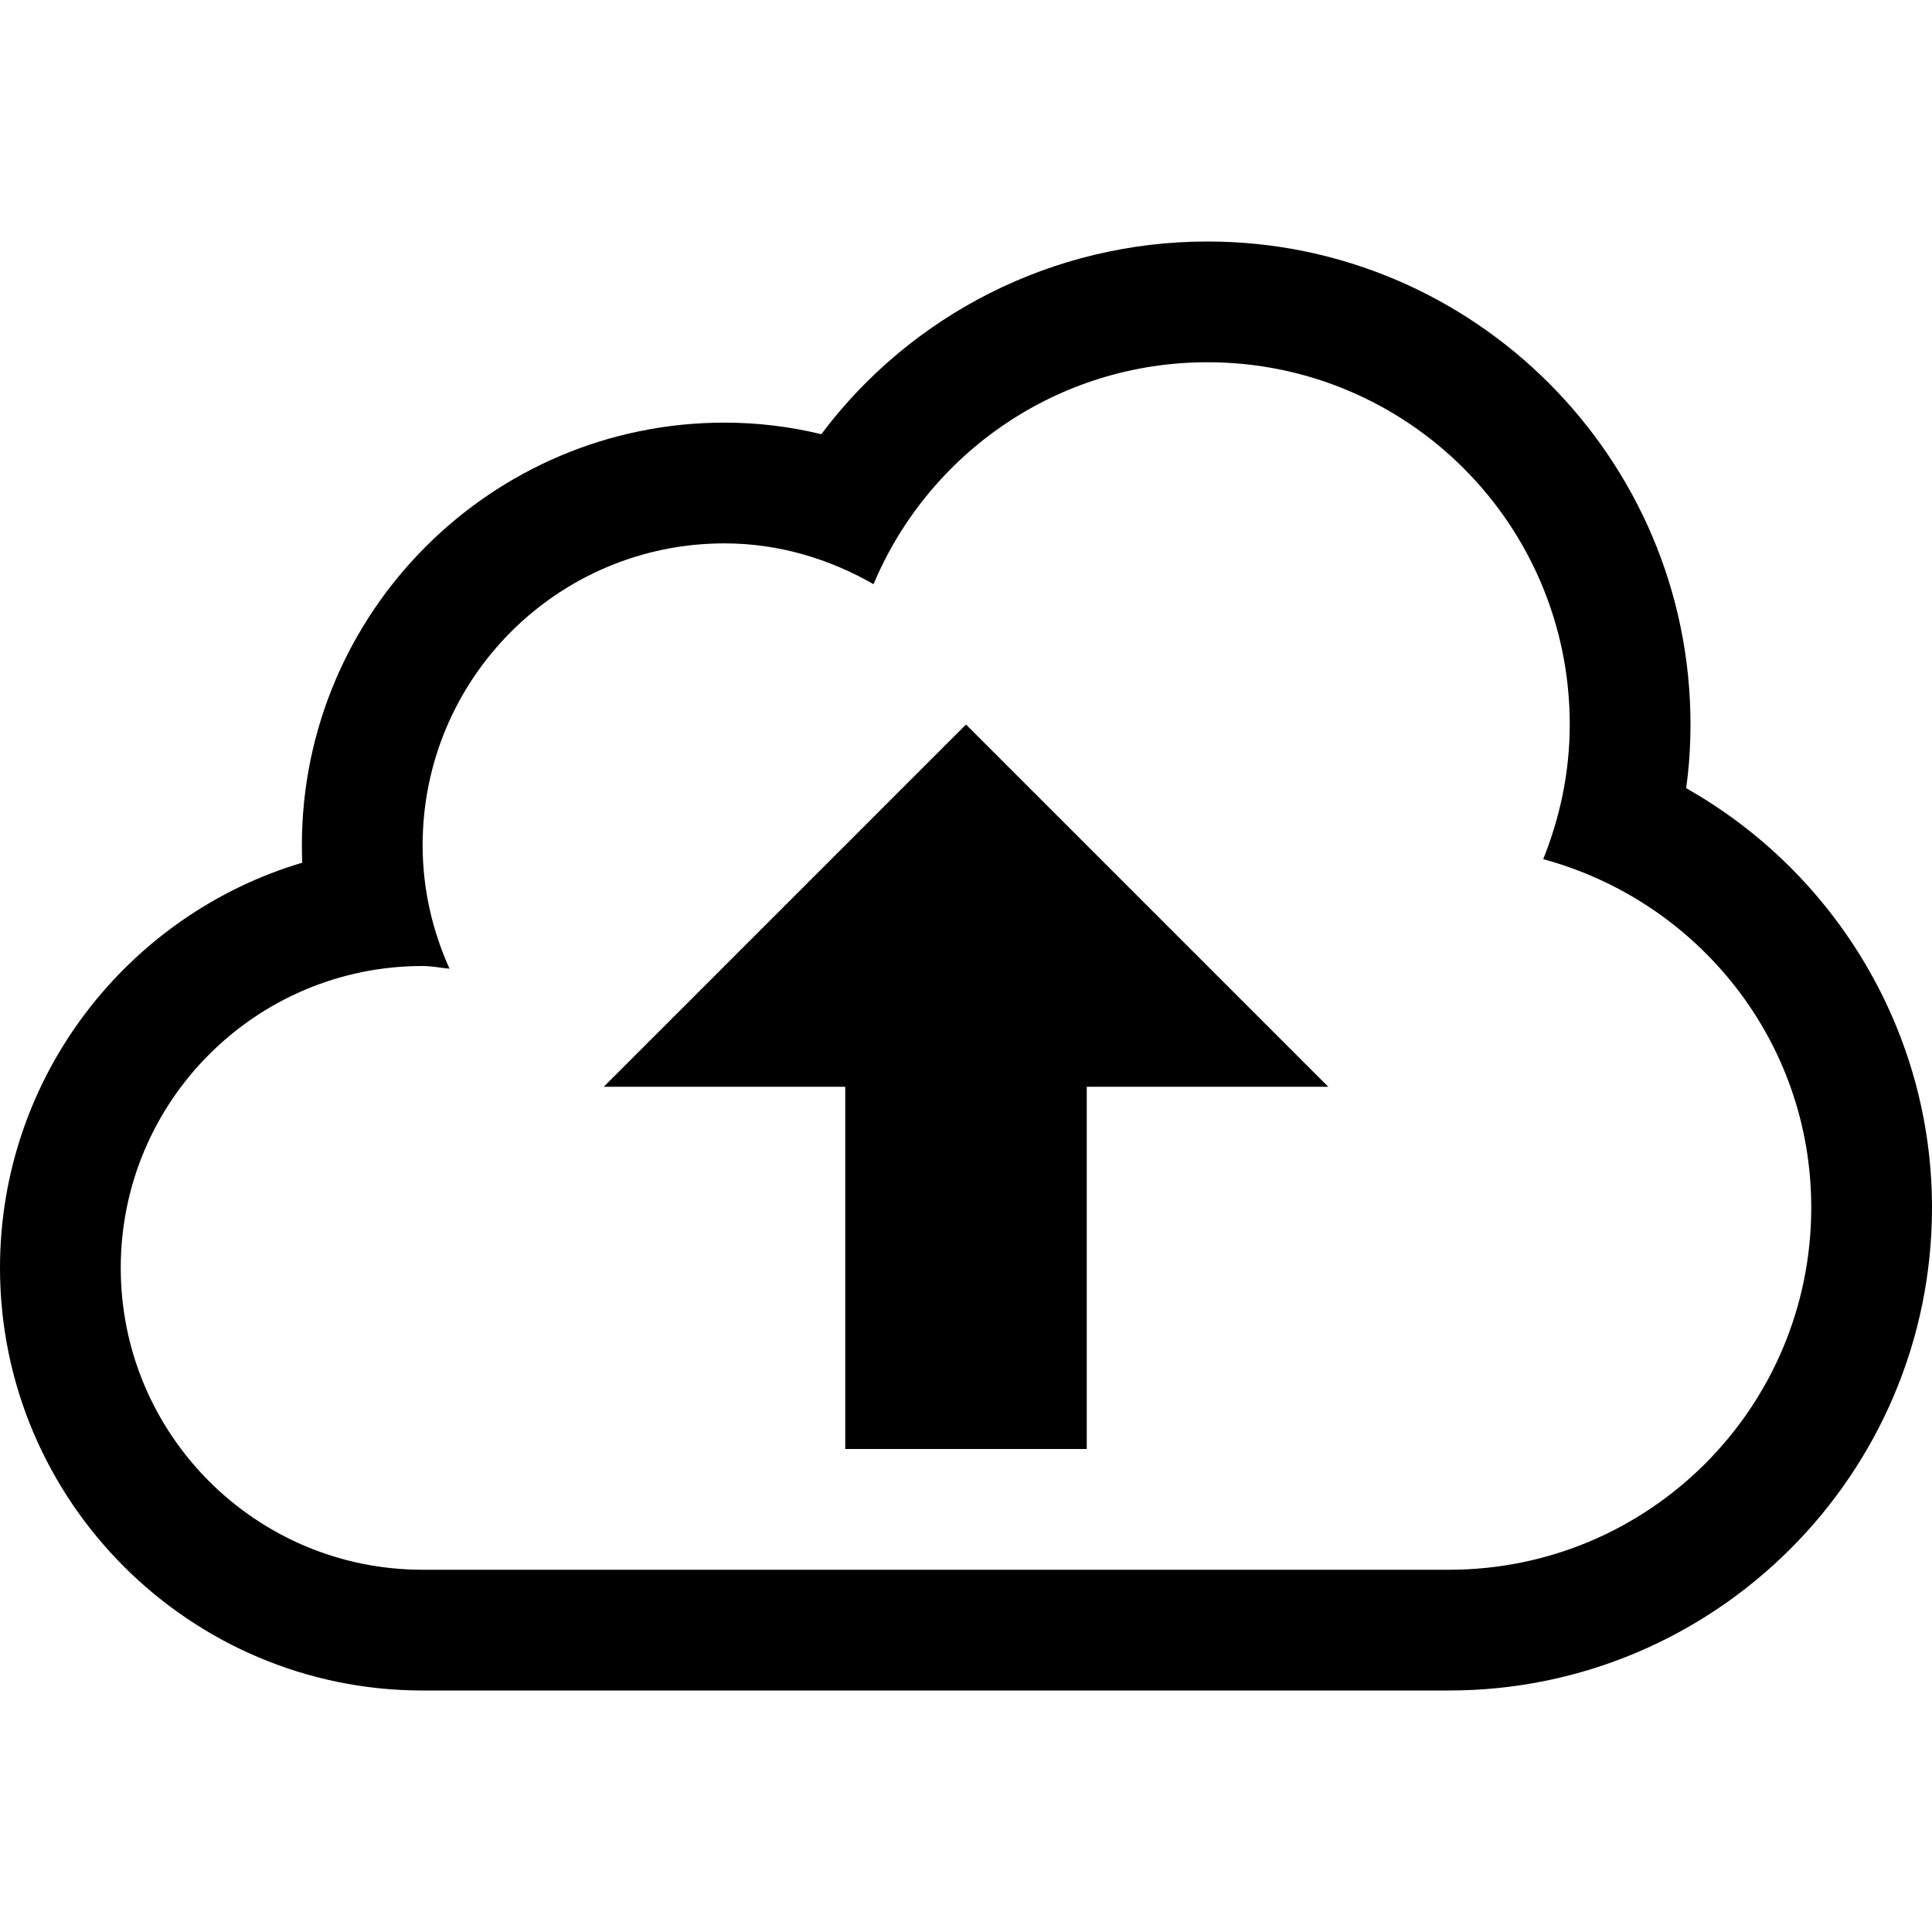
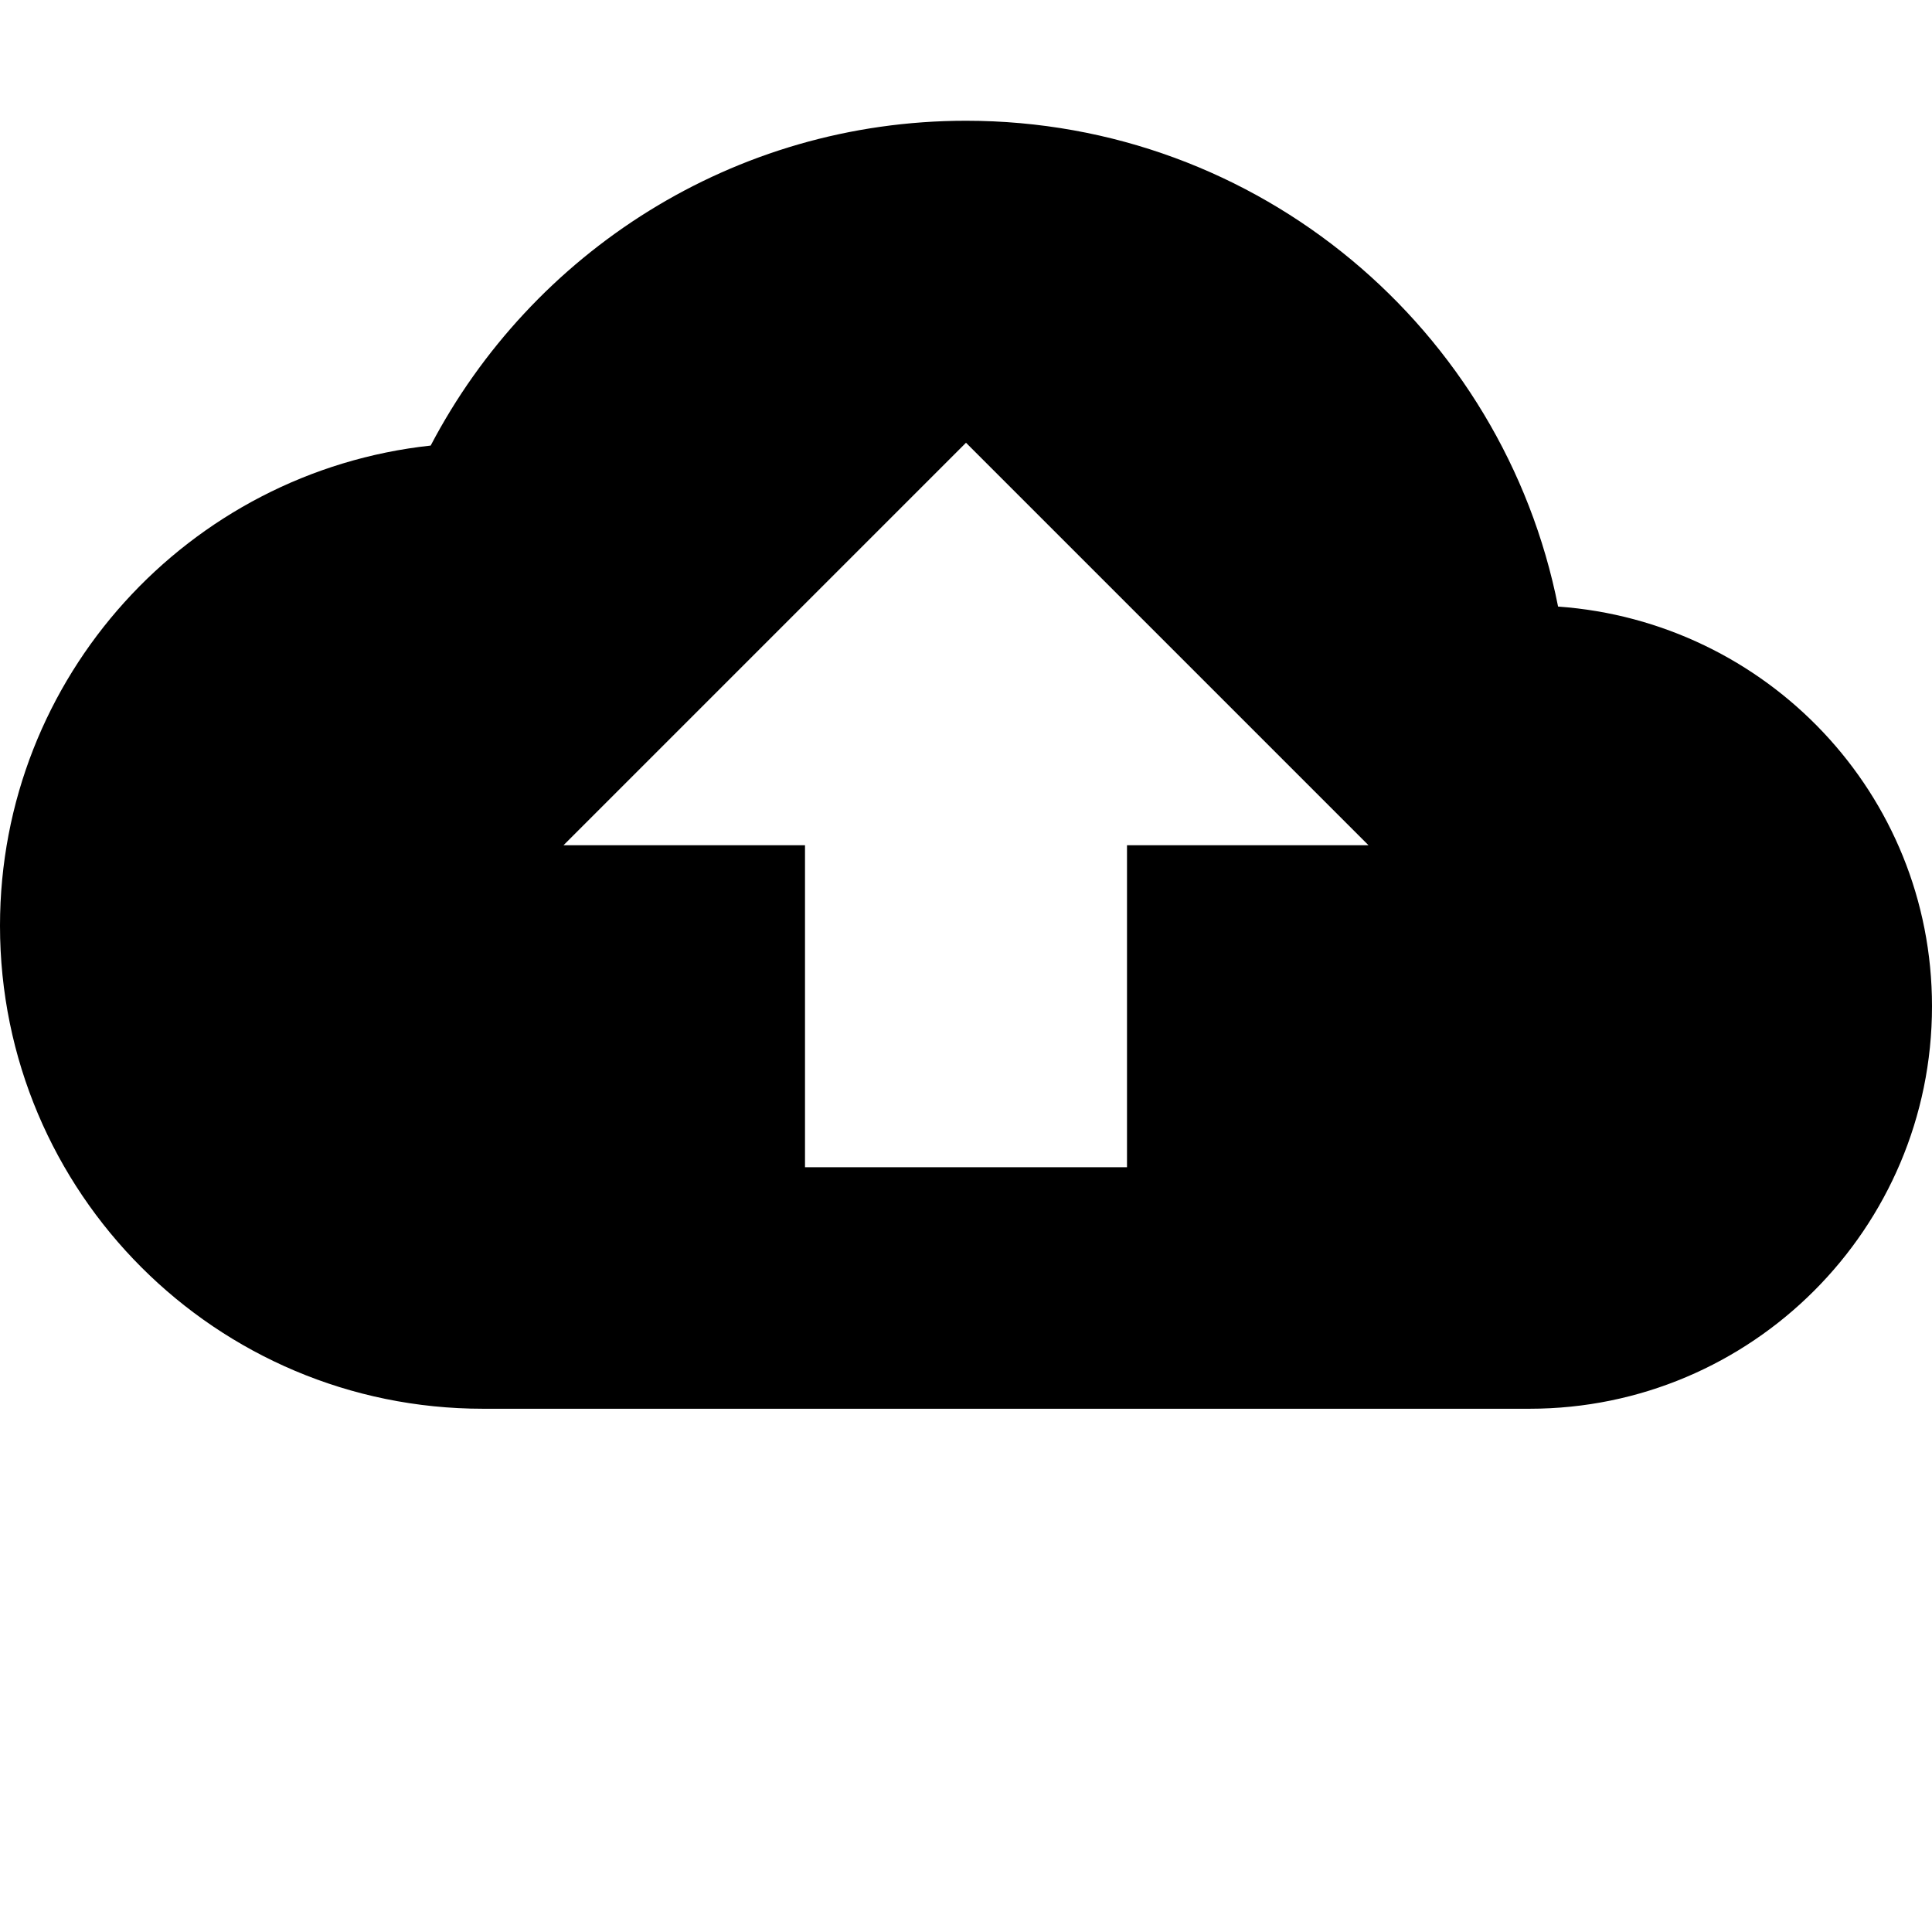
- <svg xmlns="http://www.w3.org/2000/svg" version="1.1" id="Layer_1" x="0px" y="0px" width="512px" height="512px" viewBox="0 0 512 512" enable-background="new 0 0 512 512" xml:space="preserve">
-   <g>
-     <path d="M446.844,208.875C447.625,203.313,448,197.656,448,192c0-70.563-57.406-128-128-128   c-40.938,0-78.531,19.344-102.344,51.063C209.25,113.031,200.688,112,192,112c-61.75,0-112,50.25-112,112   c0,1.563,0.031,3.094,0.094,4.625C33.813,242.375,0,285.313,0,336c0,61.75,50.25,112,112,112h272c70.594,0,128-57.406,128-128   C512,273.344,486.344,231.188,446.844,208.875z M384,416H112c-44.188,0-80-35.813-80-80s35.813-80,80-80   c2.438,0,4.75,0.5,7.125,0.719c-4.5-10-7.125-21.031-7.125-32.719c0-44.188,35.813-80,80-80c14.438,0,27.813,4.125,39.5,10.813   C246,120.25,280.156,96,320,96c53.031,0,96,42.969,96,96c0,12.625-2.594,24.625-7.031,35.688C449.813,238.75,480,275.688,480,320   C480,373.031,437.031,416,384,416z" />
-     <polygon points="160,288 224,288 224,384 288,384 288,288 352,288 256,192  " />
-   </g>
+ <svg xmlns="http://www.w3.org/2000/svg" width="48" height="48" viewBox="0 5 48 48">
+   <path d="M0 0h48v48h-48z" fill="none" />
+   <path d="M38.71 20.07c-1.36-6.88-7.43-12.07-14.71-12.07-5.78 0-10.79 3.28-13.3 8.07-6.01.65-10.7 5.74-10.7 11.93 0 6.63 5.37 12 12 12h26c5.52 0 10-4.48 10-10 0-5.28-4.11-9.56-9.29-9.93zm-10.71 5.93v8h-8v-8h-6l10-10 10 10h-6z" />
</svg>
